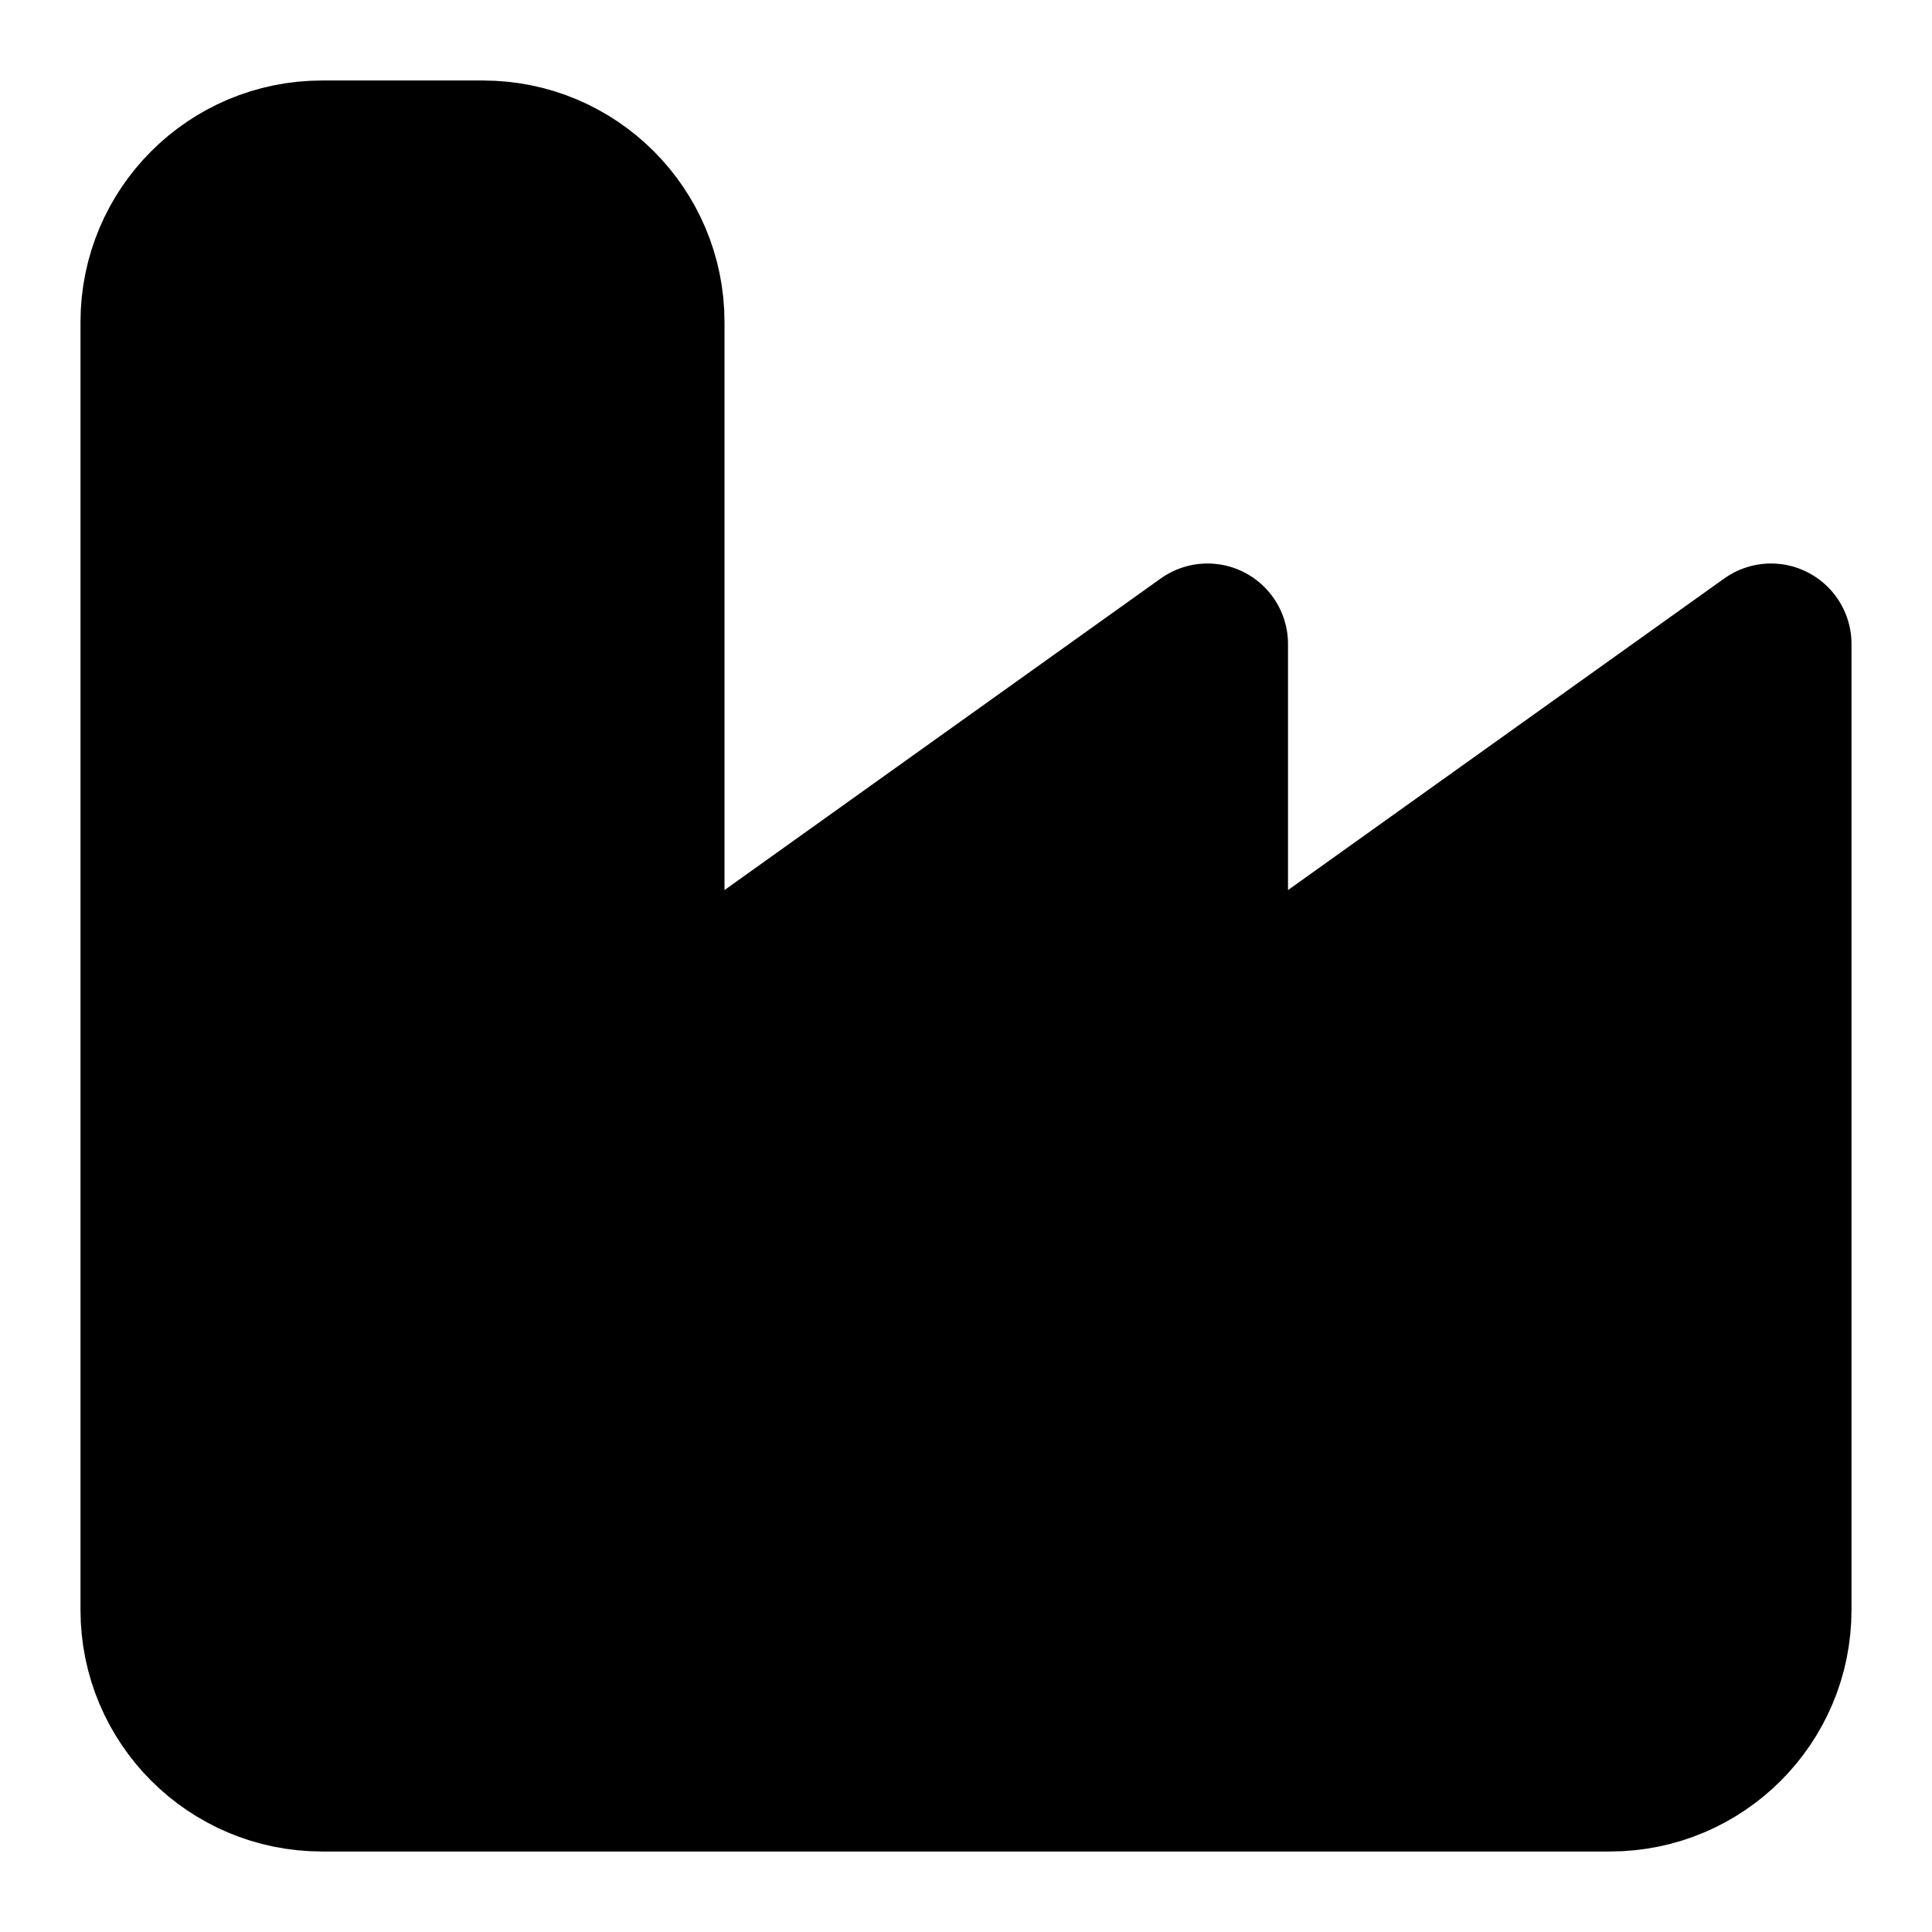
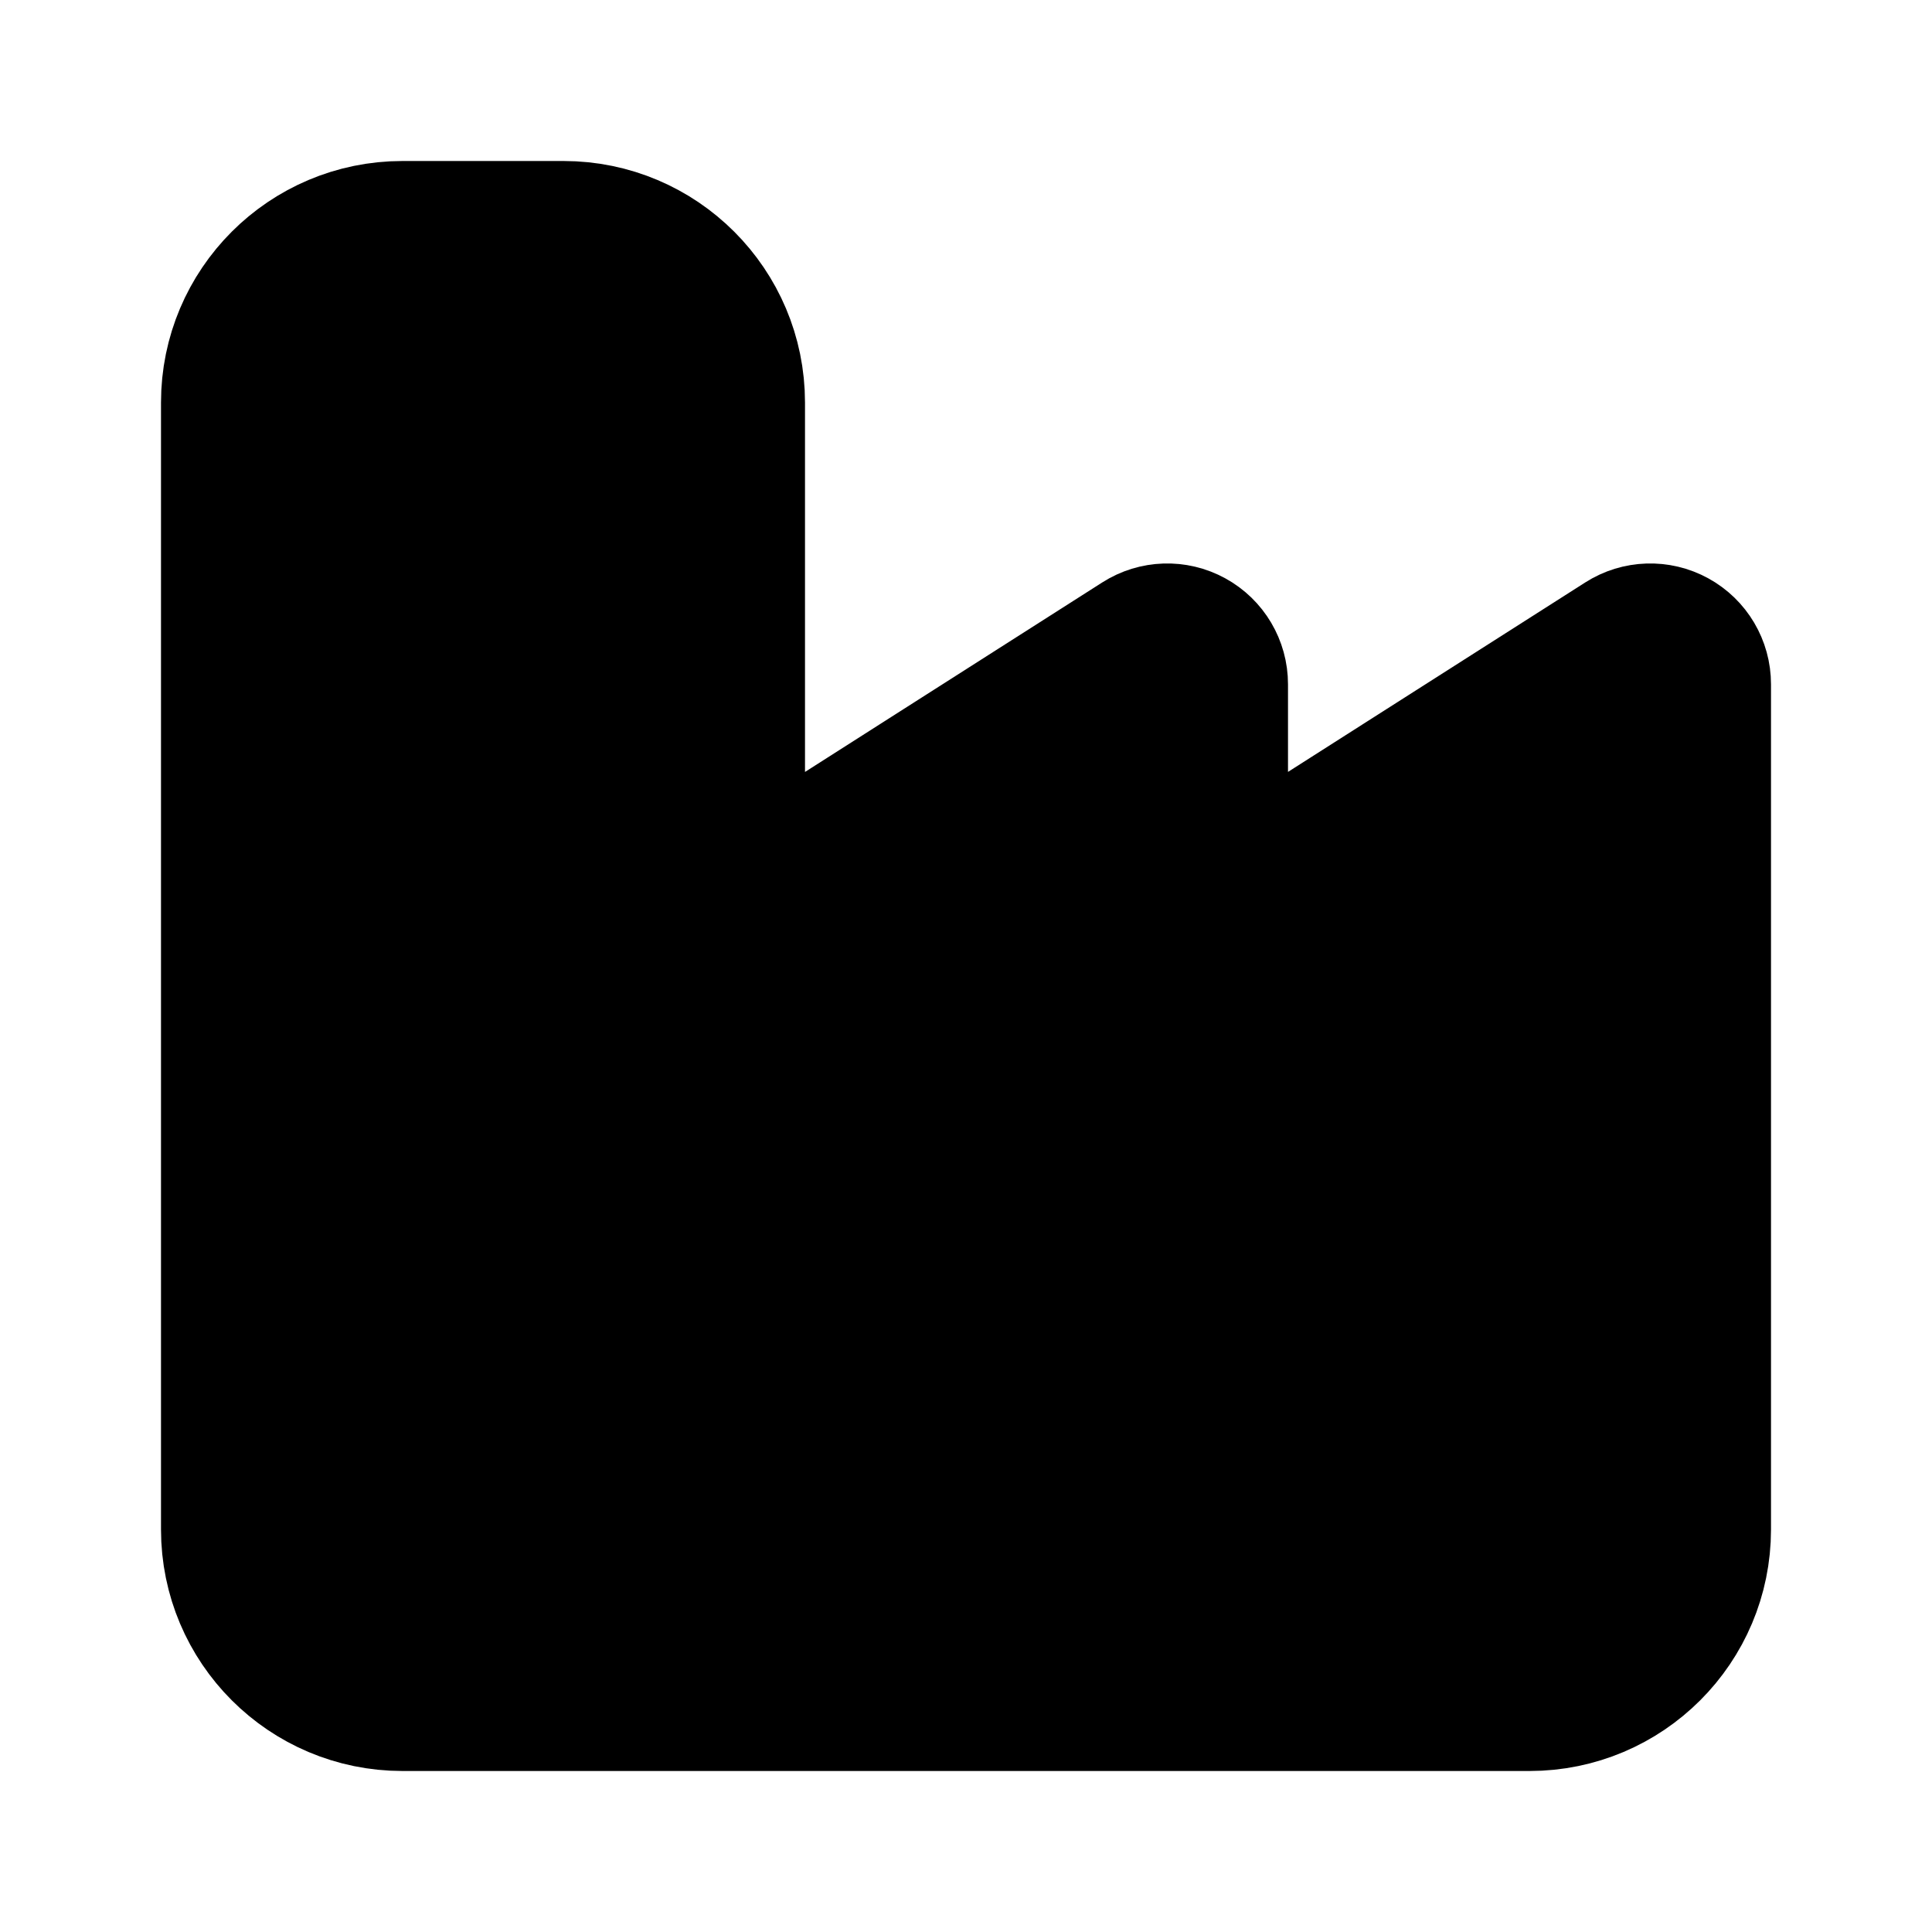
<svg xmlns="http://www.w3.org/2000/svg" width="24" height="24" viewBox="0 0 24 24" fill="currentColor" stroke="currentColor" stroke-width="2" stroke-linecap="round" stroke-linejoin="round">
-   <path vector-effect="non-scaling-stroke" d="M2 20a2 2 0 0 0 2 2h16a2 2 0 0 0 2-2V8l-7 5V8l-7 5V4a2 2 0 0 0-2-2H4a2 2 0 0 0-2 2Z" />
-   <path vector-effect="non-scaling-stroke" d="M17 18h1" />
-   <path vector-effect="non-scaling-stroke" d="M12 18h1" />
-   <path vector-effect="non-scaling-stroke" d="M7 18h1" />
+   <path vector-effect="non-scaling-stroke" d="M12 16h.01" />
+   <path vector-effect="non-scaling-stroke" d="M16 16h.01" />
+   <path vector-effect="non-scaling-stroke" d="M3 19a2 2 0 0 0 2 2h14a2 2 0 0 0 2-2V8.5a.5.5 0 0 0-.769-.422l-4.462 2.844A.5.5 0 0 1 15 10.5v-2a.5.5 0 0 0-.769-.422L9.77 10.922A.5.5 0 0 1 9 10.5V5a2 2 0 0 0-2-2H5a2 2 0 0 0-2 2z" />
+   <path vector-effect="non-scaling-stroke" d="M8 16h.01" />
</svg>
